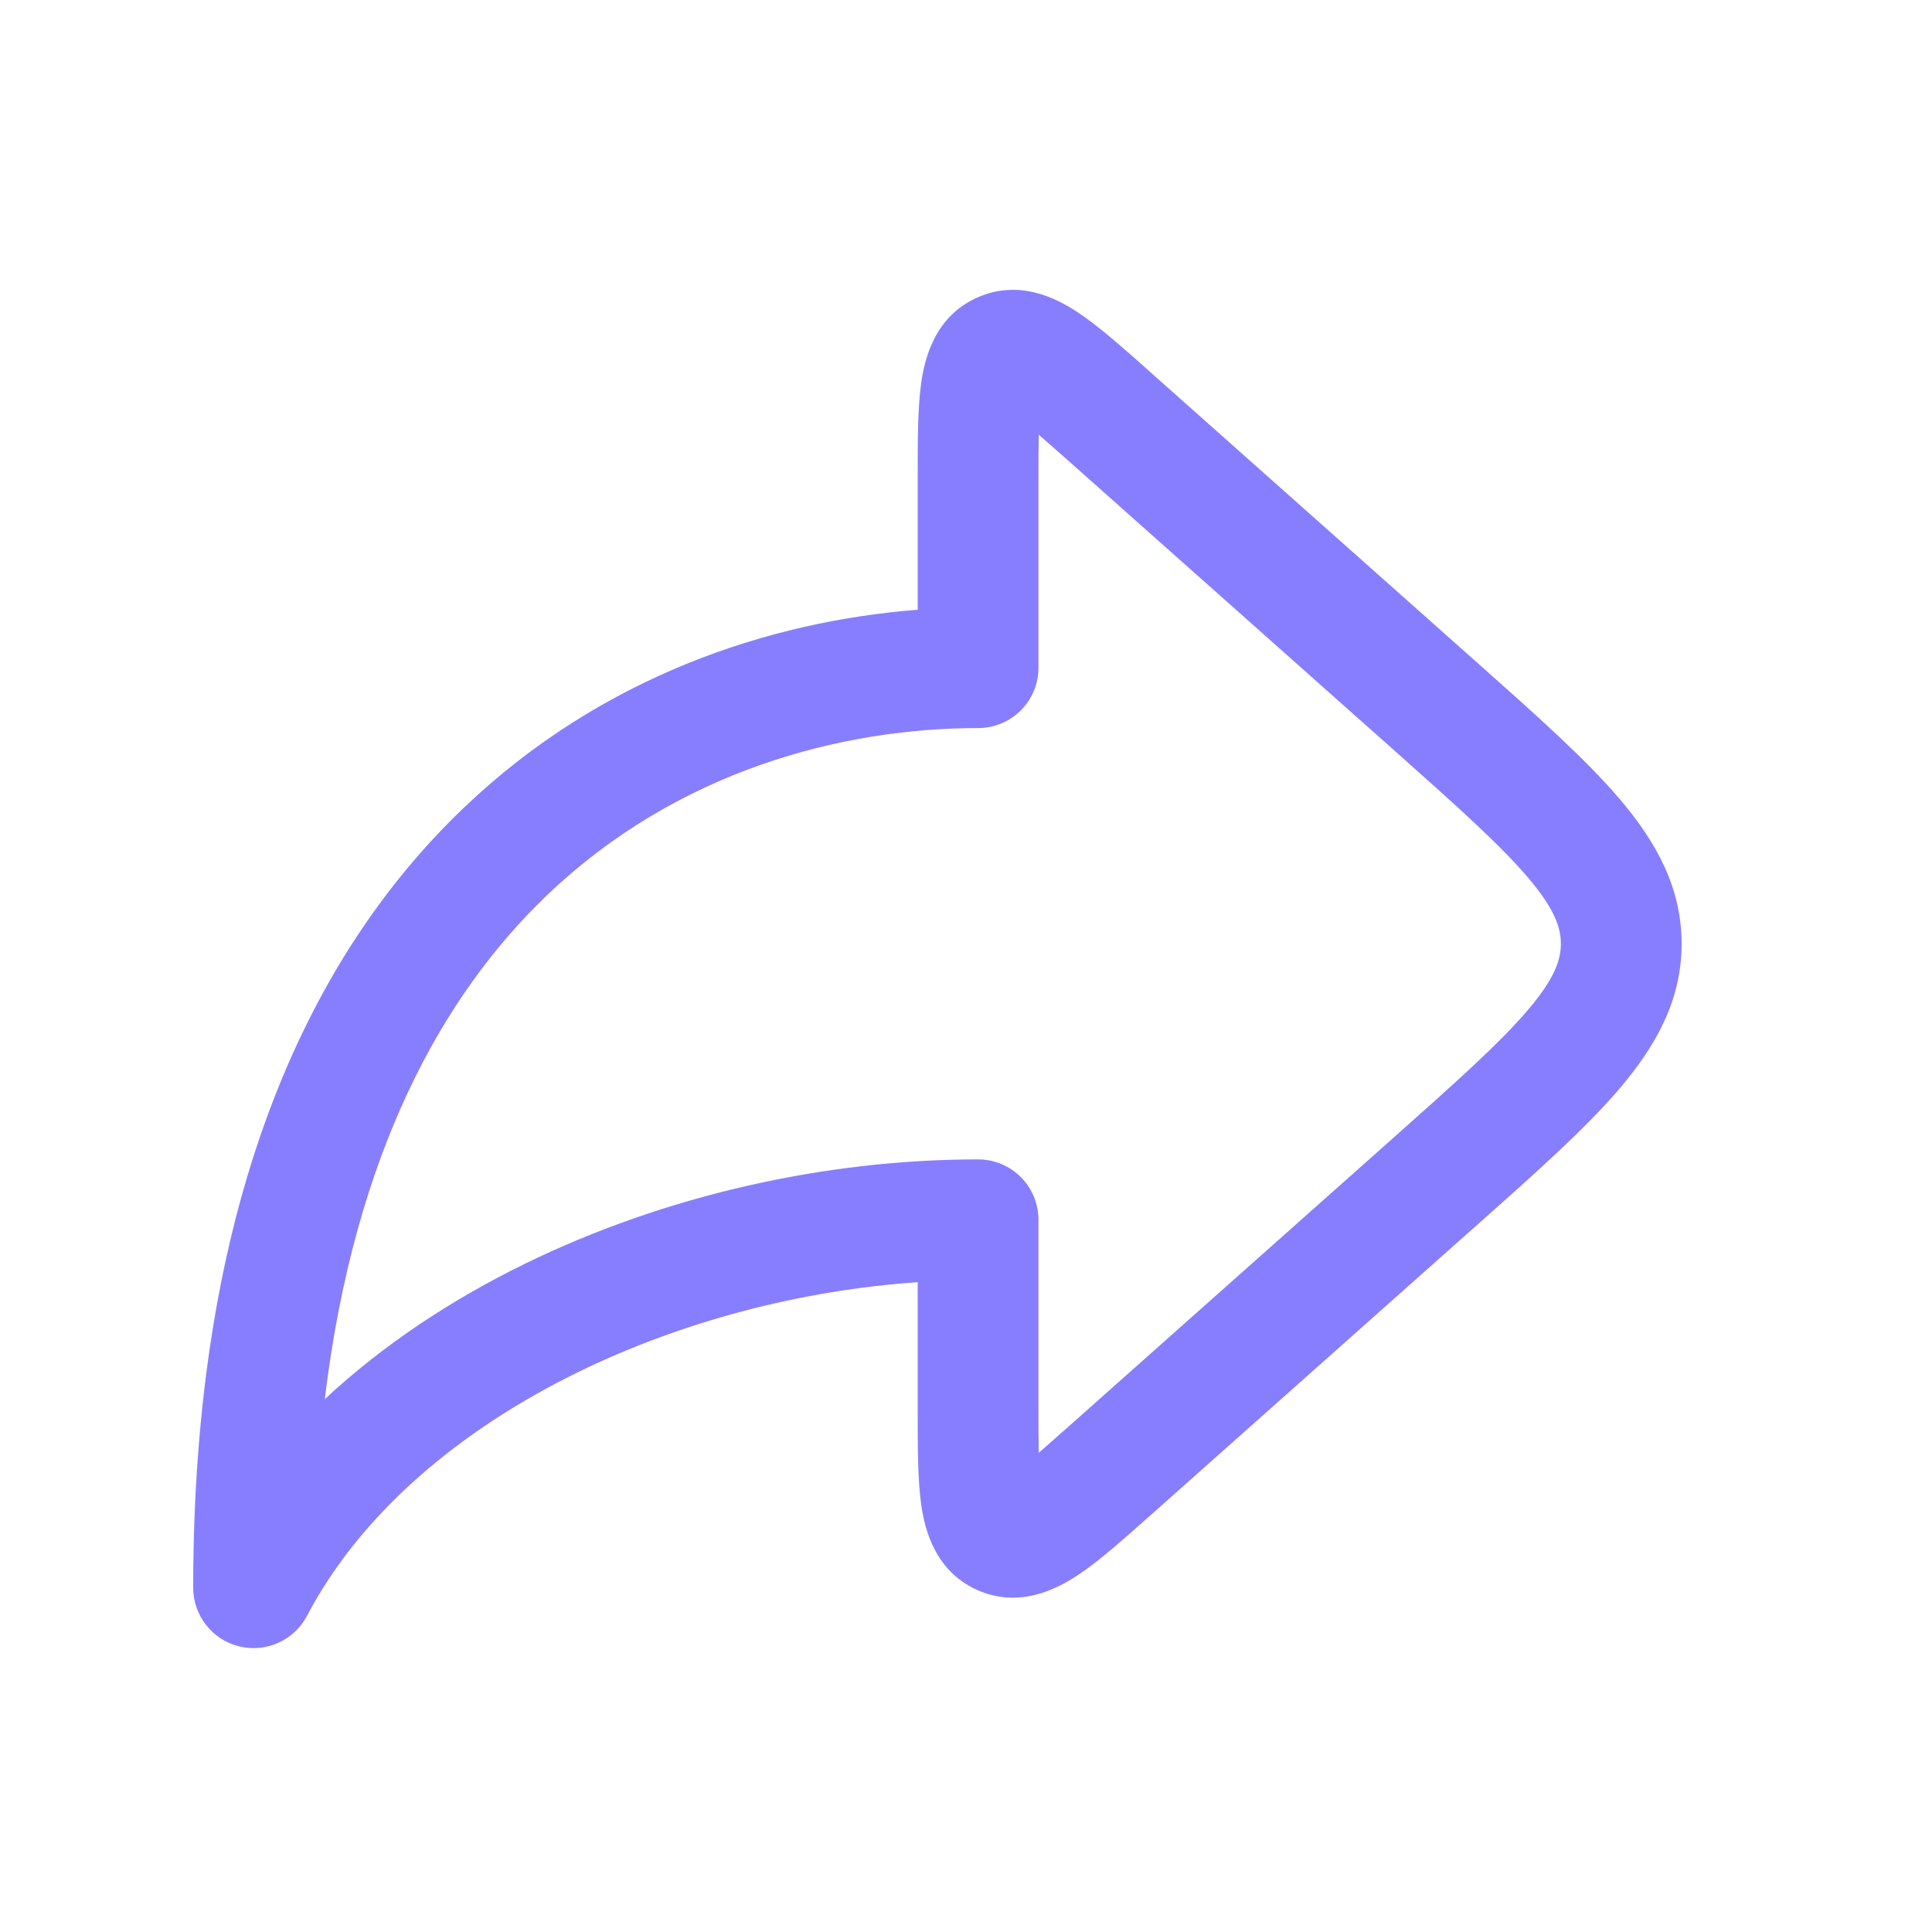
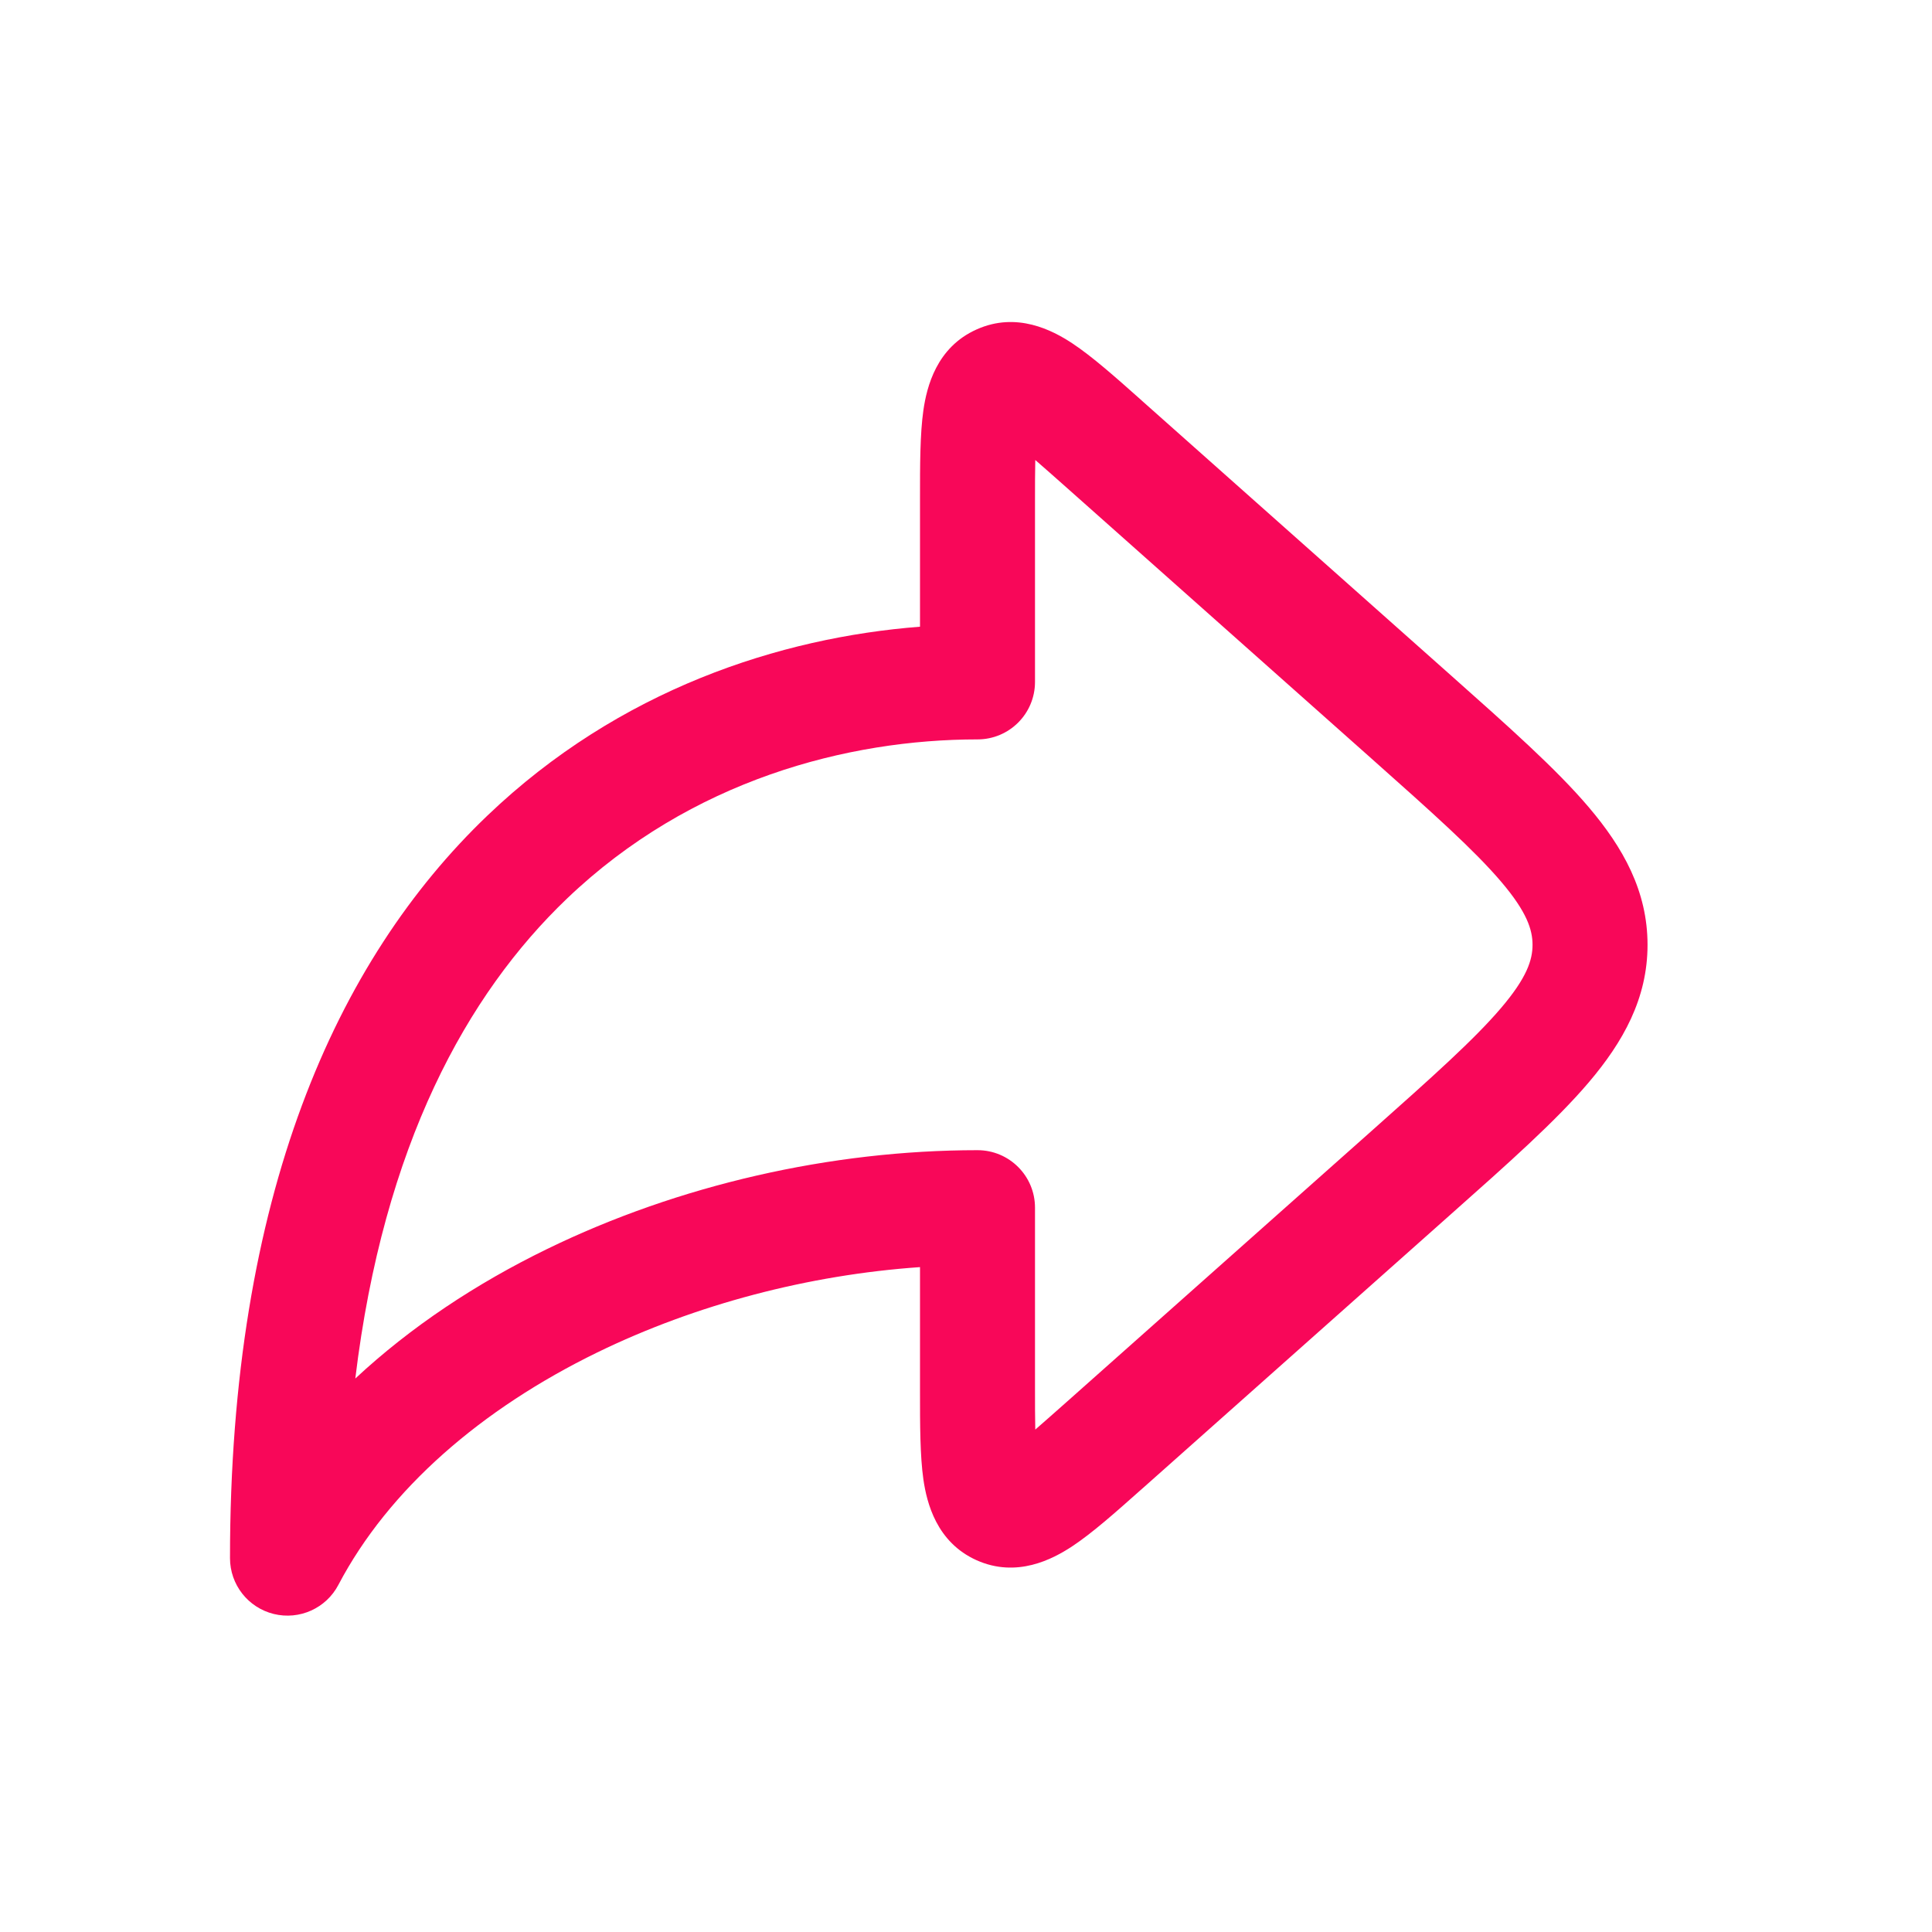
- <svg xmlns="http://www.w3.org/2000/svg" width="20" height="20" viewBox="0 0 20 20" fill="none">
-   <path fill-rule="evenodd" clip-rule="evenodd" d="M11.895 3.84C11.906 3.85 11.916 3.859 11.927 3.869L15.272 6.842C15.896 7.397 16.414 7.856 16.769 8.274C17.142 8.713 17.408 9.185 17.408 9.77C17.408 10.354 17.142 10.826 16.769 11.265C16.414 11.683 15.896 12.143 15.272 12.697L11.927 15.671C11.916 15.68 11.906 15.69 11.895 15.699C11.625 15.94 11.372 16.164 11.154 16.308C10.94 16.449 10.551 16.654 10.115 16.459C9.679 16.263 9.574 15.835 9.537 15.582C9.5 15.323 9.5 14.985 9.5 14.624C9.5 14.609 9.5 14.595 9.5 14.581V13.273C8.29 13.357 7.065 13.678 5.993 14.2C4.732 14.815 3.725 15.686 3.178 16.727C3.045 16.981 2.755 17.112 2.475 17.043C2.196 16.974 2 16.724 2 16.436C2 12.502 3.151 9.94 4.797 8.366C6.232 6.993 7.98 6.43 9.5 6.312V4.959C9.5 4.944 9.5 4.93 9.5 4.916C9.5 4.554 9.5 4.216 9.537 3.958C9.574 3.704 9.679 3.276 10.115 3.081C10.551 2.885 10.94 3.09 11.154 3.231C11.372 3.375 11.625 3.6 11.895 3.84ZM10.753 4.5C10.847 4.581 10.959 4.681 11.097 4.803L14.407 7.745C15.075 8.339 15.525 8.741 15.817 9.084C16.097 9.413 16.158 9.606 16.158 9.77C16.158 9.933 16.097 10.126 15.817 10.455C15.525 10.798 15.075 11.2 14.407 11.794L11.097 14.736C10.959 14.858 10.847 14.958 10.753 15.039C10.75 14.915 10.75 14.764 10.75 14.581V12.627C10.75 12.281 10.47 12.002 10.125 12.002C8.531 12.002 6.875 12.38 5.445 13.077C4.679 13.45 3.966 13.921 3.362 14.484C3.669 11.944 4.577 10.306 5.661 9.269C7.011 7.977 8.717 7.537 10.125 7.537C10.47 7.537 10.75 7.258 10.75 6.912V4.959C10.75 4.775 10.75 4.624 10.753 4.5Z" fill="#877EFF" />
+ <svg xmlns="http://www.w3.org/2000/svg" width="21" height="21" viewBox="0 0 21 21" fill="none">
+   <path fill-rule="evenodd" clip-rule="evenodd" d="M12.395 4.34C12.406 4.35 12.416 4.359 12.427 4.369L15.772 7.342C16.396 7.897 16.914 8.356 17.269 8.774C17.642 9.213 17.908 9.685 17.908 10.27C17.908 10.854 17.642 11.326 17.269 11.765C16.914 12.183 16.396 12.643 15.772 13.197L12.427 16.171C12.416 16.18 12.406 16.19 12.395 16.199C12.125 16.439 11.872 16.664 11.654 16.808C11.44 16.949 11.051 17.154 10.615 16.959C10.179 16.763 10.074 16.335 10.037 16.082C10 15.823 10 15.485 10 15.124C10 15.109 10 15.095 10 15.081V13.773C8.79 13.857 7.565 14.178 6.493 14.7C5.232 15.315 4.225 16.186 3.678 17.227C3.545 17.481 3.255 17.612 2.975 17.543C2.696 17.474 2.5 17.224 2.5 16.936C2.5 13.002 3.651 10.441 5.297 8.866C6.732 7.493 8.48 6.93 10 6.812V5.459C10 5.444 10 5.43 10 5.416C10 5.054 10 4.716 10.037 4.458C10.074 4.204 10.179 3.776 10.615 3.581C11.051 3.385 11.44 3.59 11.654 3.731C11.872 3.875 12.125 4.1 12.395 4.34ZM11.253 5C11.347 5.081 11.459 5.181 11.597 5.303L14.907 8.245C15.575 8.839 16.025 9.241 16.317 9.584C16.597 9.913 16.658 10.106 16.658 10.27C16.658 10.434 16.597 10.626 16.317 10.955C16.025 11.298 15.575 11.7 14.907 12.294L11.597 15.236C11.459 15.358 11.347 15.458 11.253 15.539C11.25 15.415 11.25 15.264 11.25 15.081V13.127C11.25 12.781 10.97 12.502 10.625 12.502C9.031 12.502 7.375 12.88 5.945 13.577C5.179 13.95 4.466 14.421 3.862 14.984C4.169 12.444 5.077 10.806 6.161 9.769C7.511 8.477 9.217 8.037 10.625 8.037C10.97 8.037 11.25 7.758 11.25 7.412V5.459C11.25 5.275 11.25 5.124 11.253 5Z" fill="#F80759" />
</svg>
